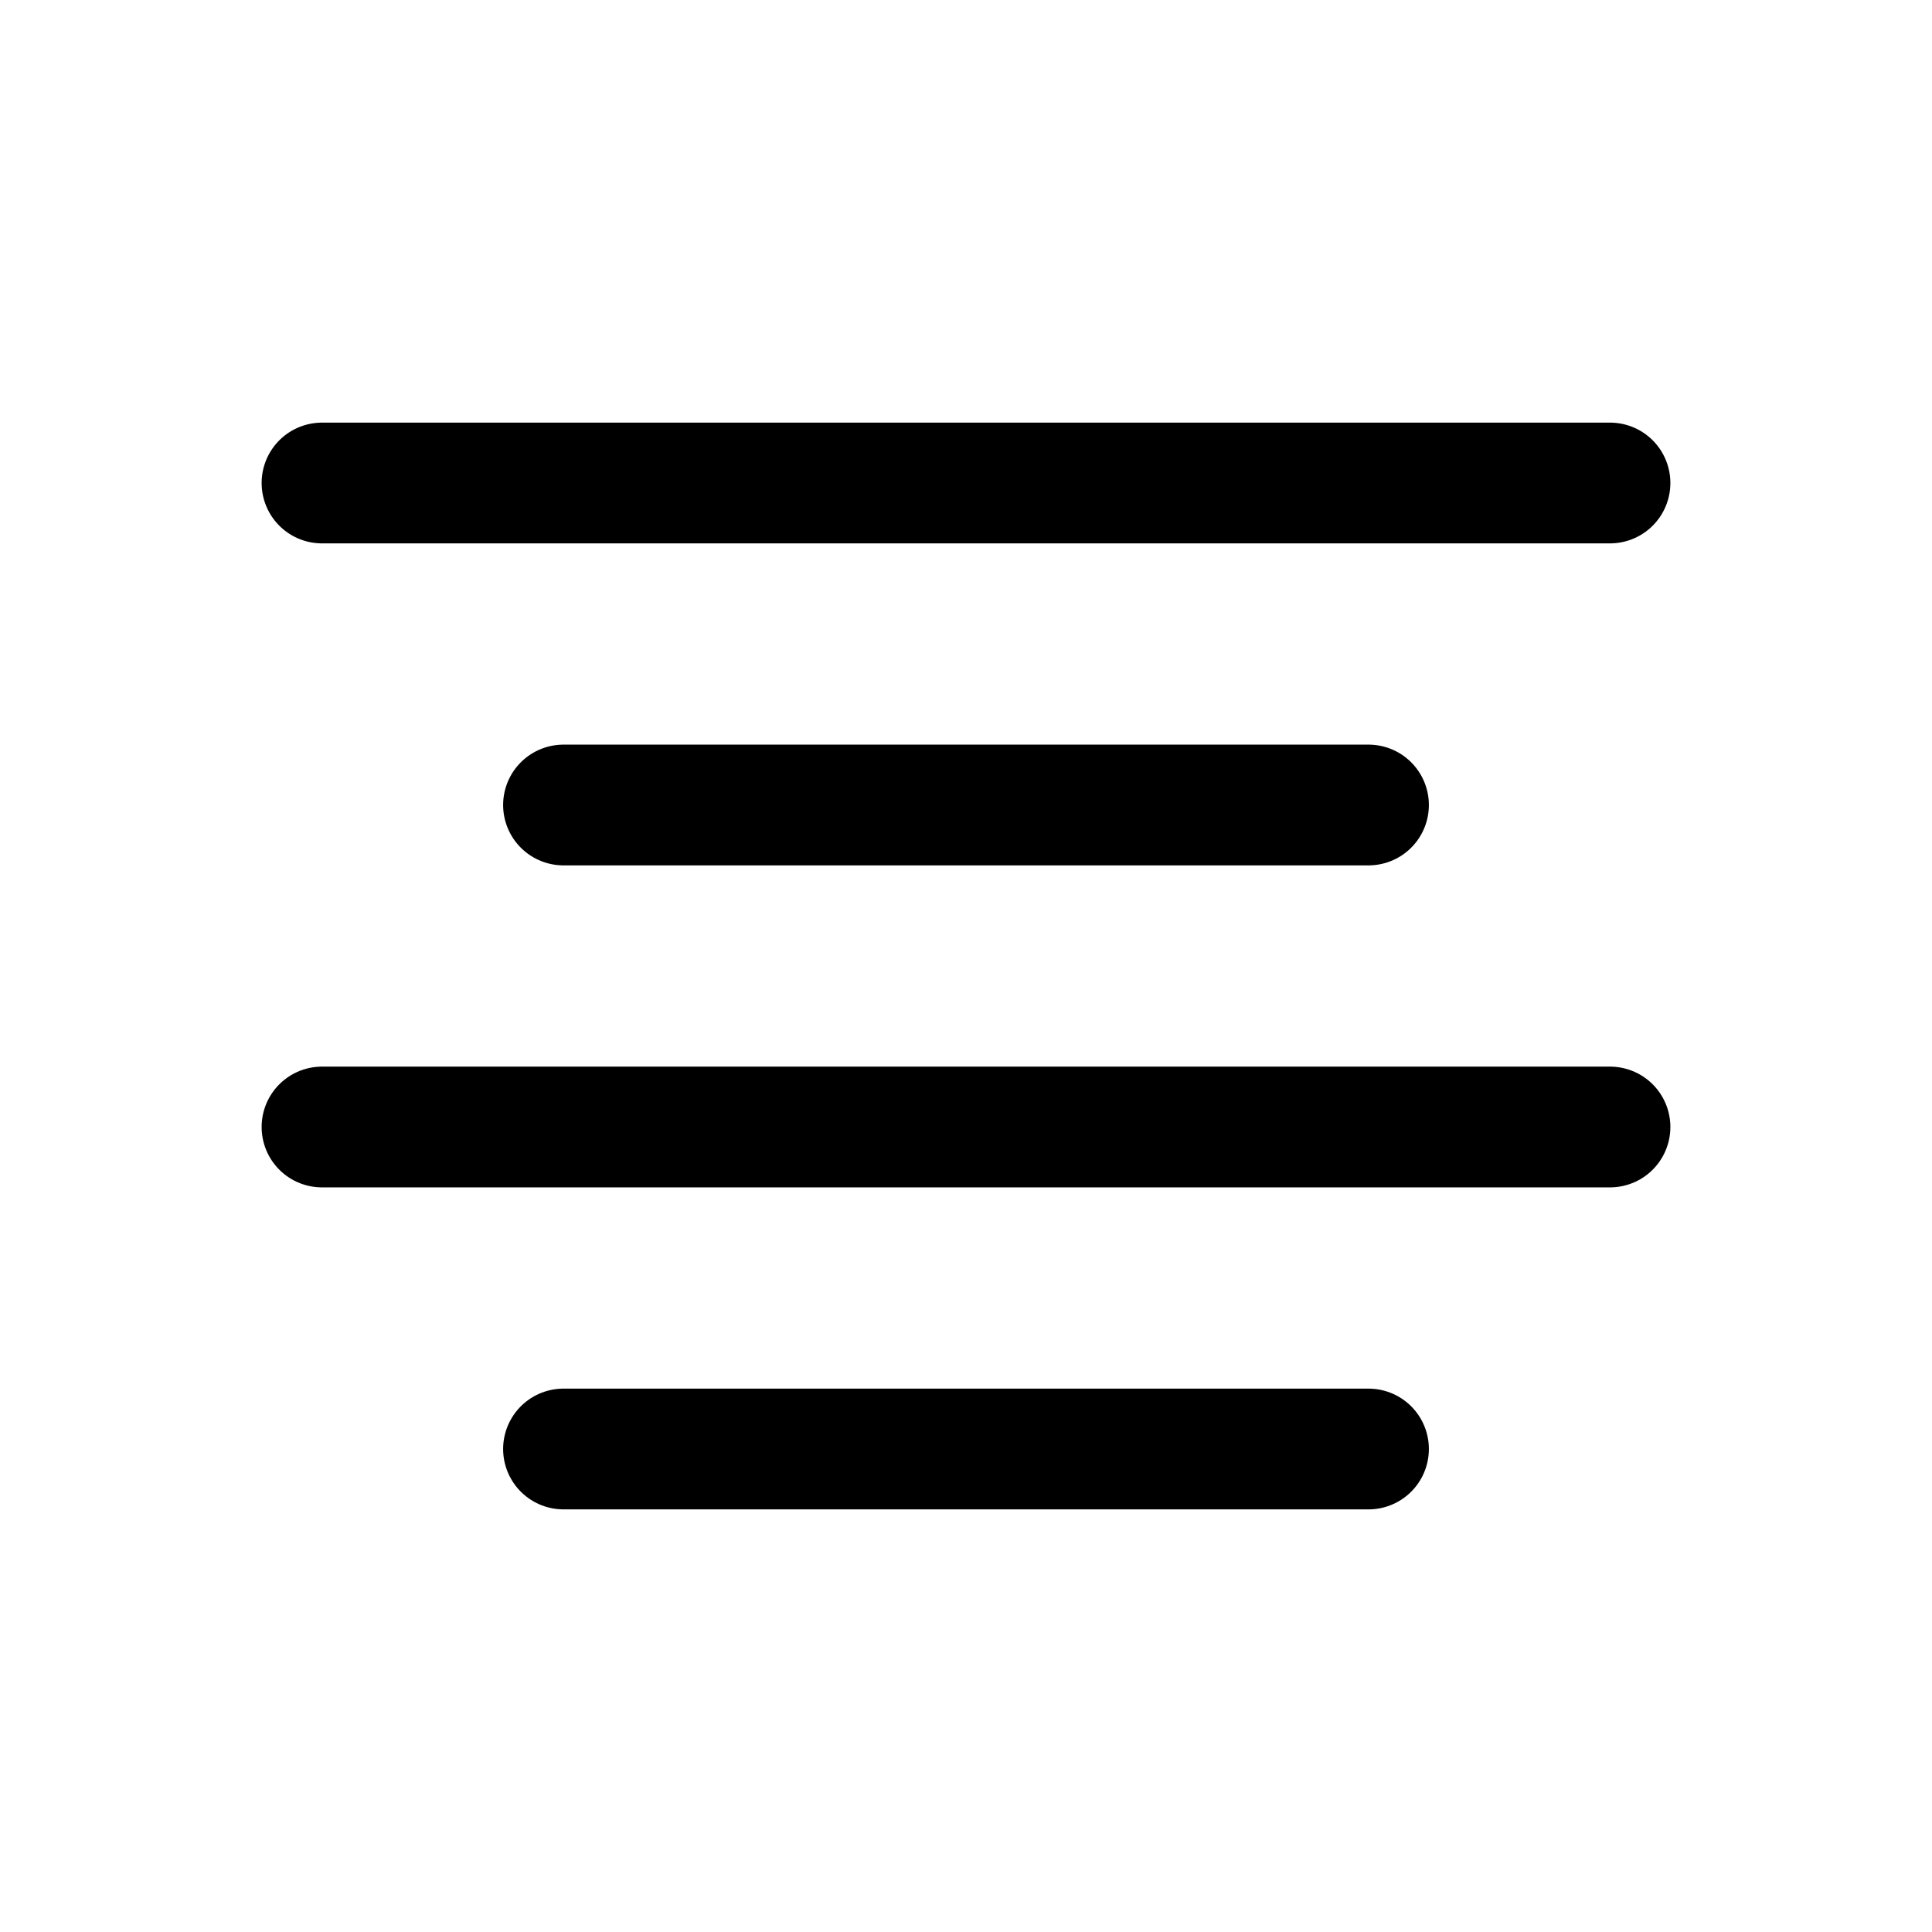
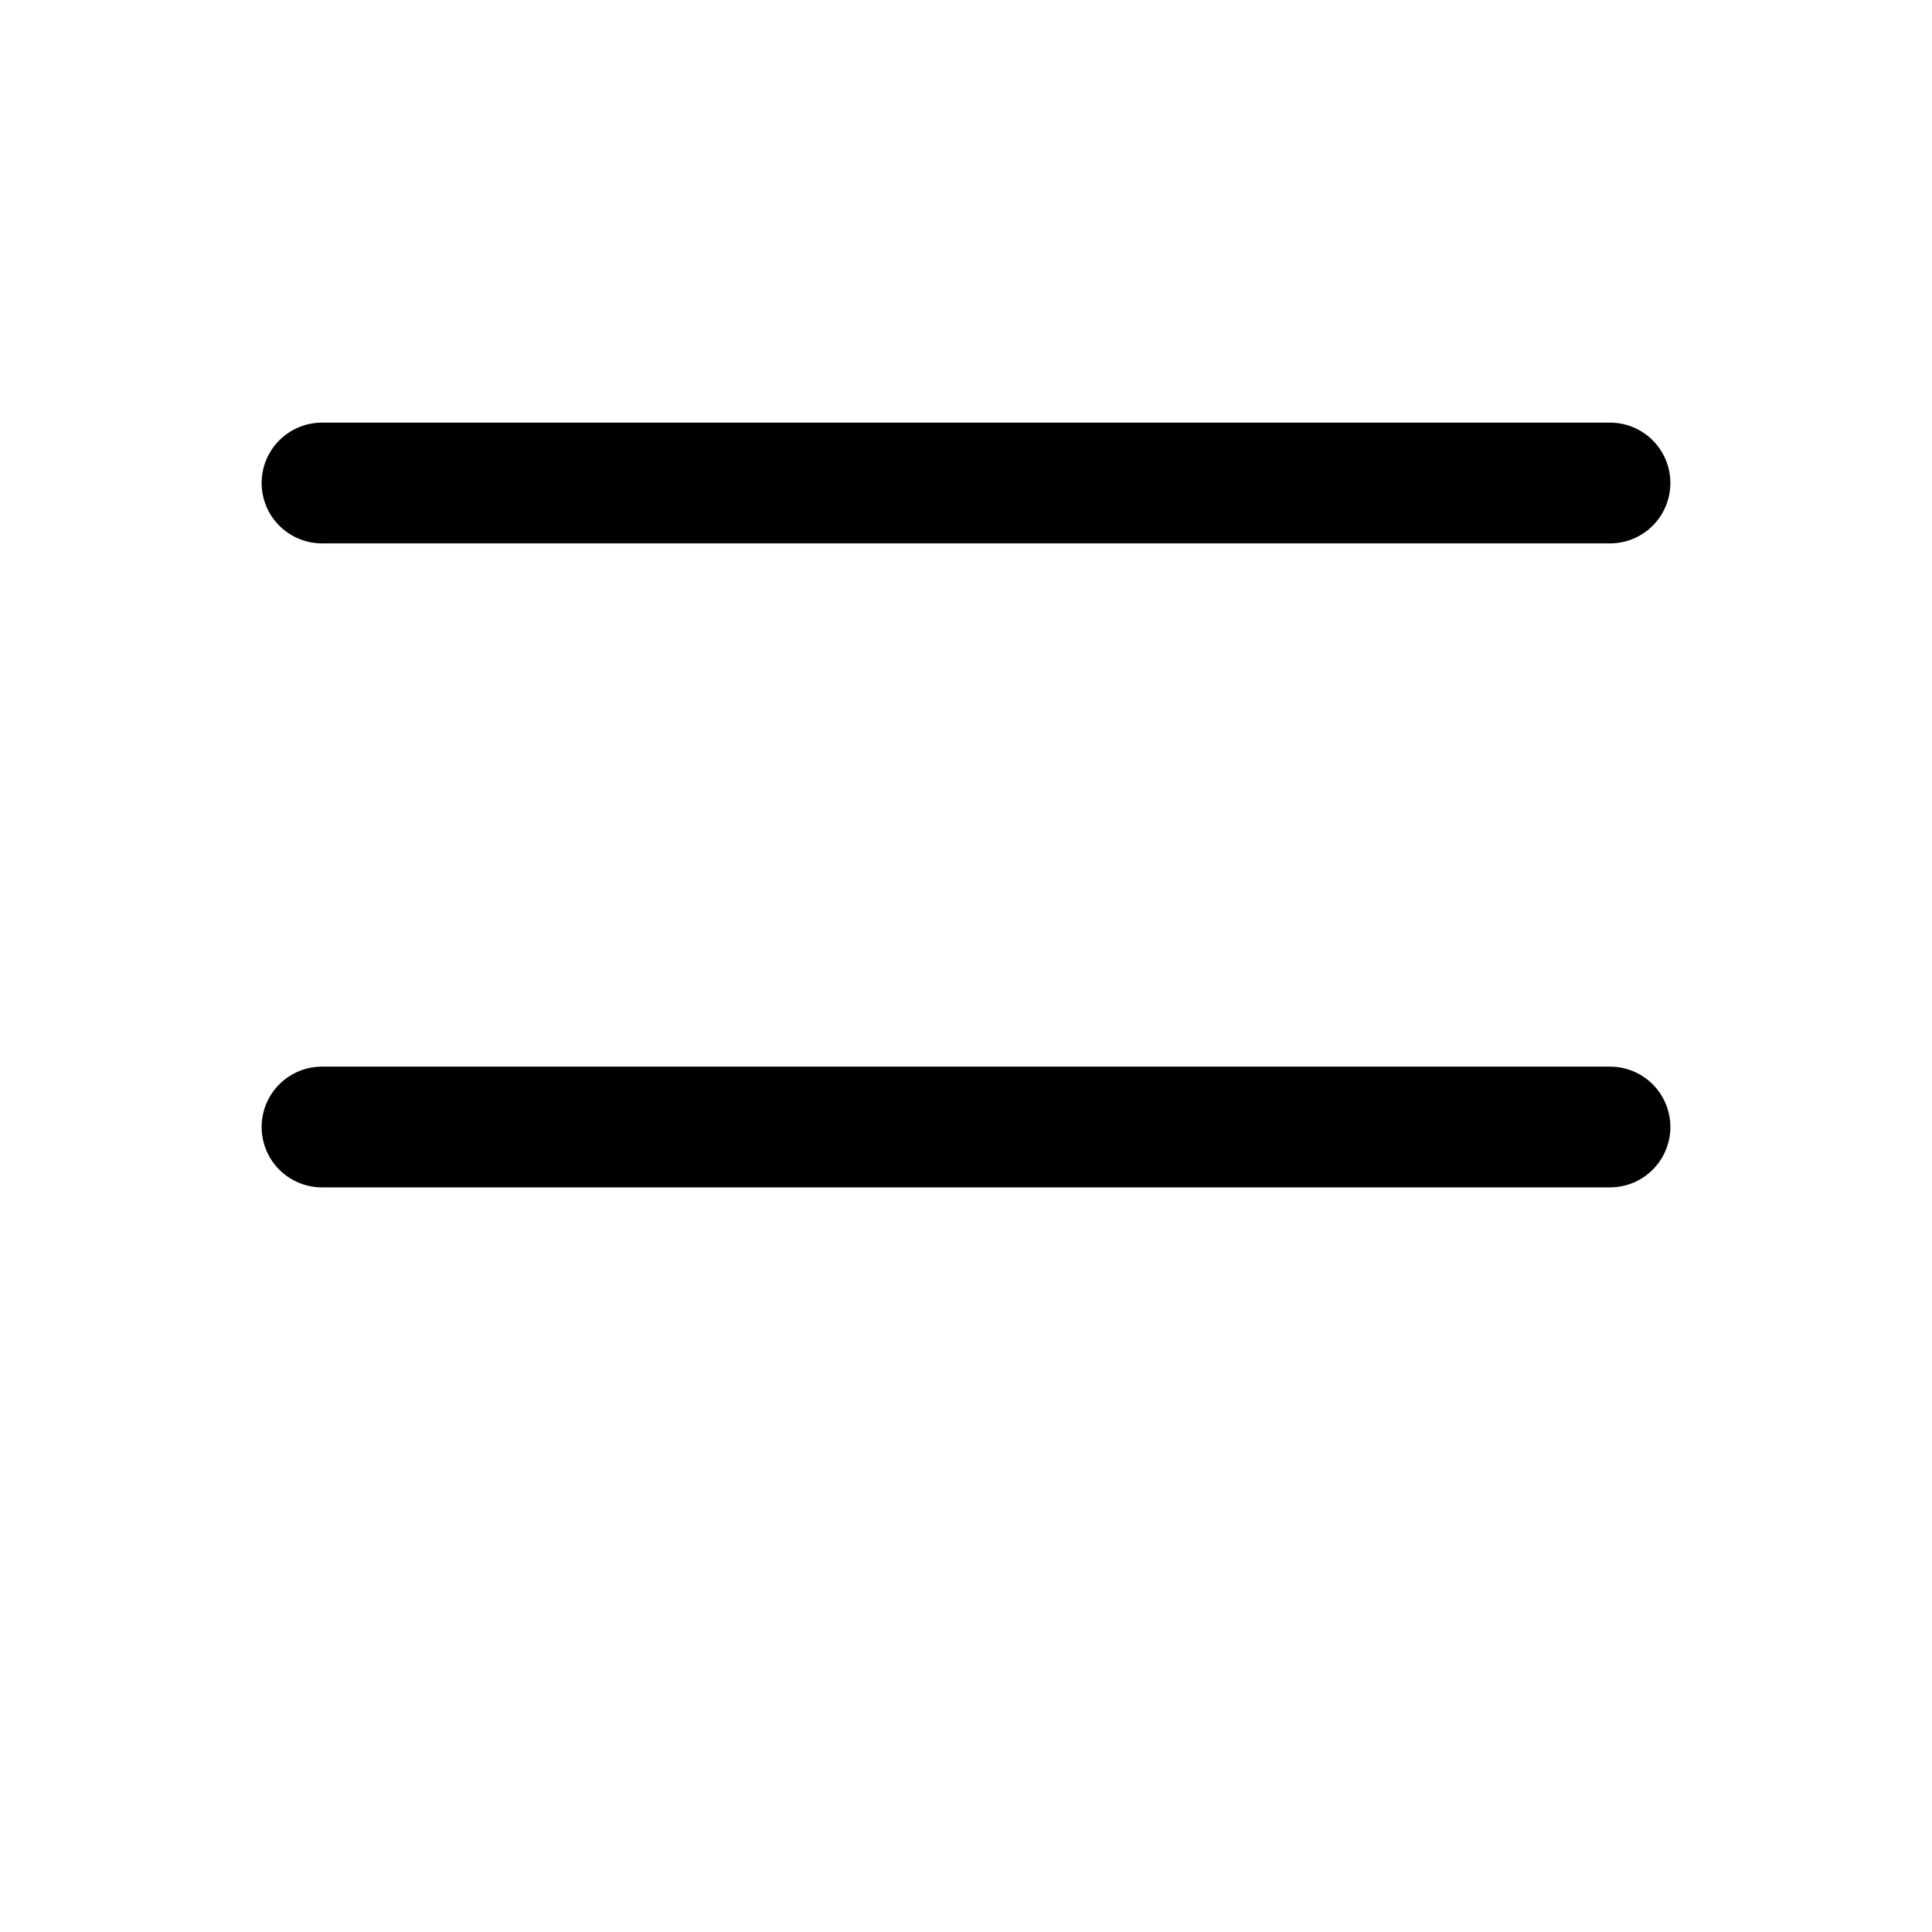
<svg xmlns="http://www.w3.org/2000/svg" width="24" height="24" viewBox="0 0 24 24">
  <g fill="none" stroke="black" stroke-width="1.5" stroke-linecap="round" stroke-linejoin="round">
-     <path d="M4 6H20M7 10H17M4 14H20M7 18H17" />
+     <path d="M4 6H20M4 14H20" />
  </g>
</svg>
